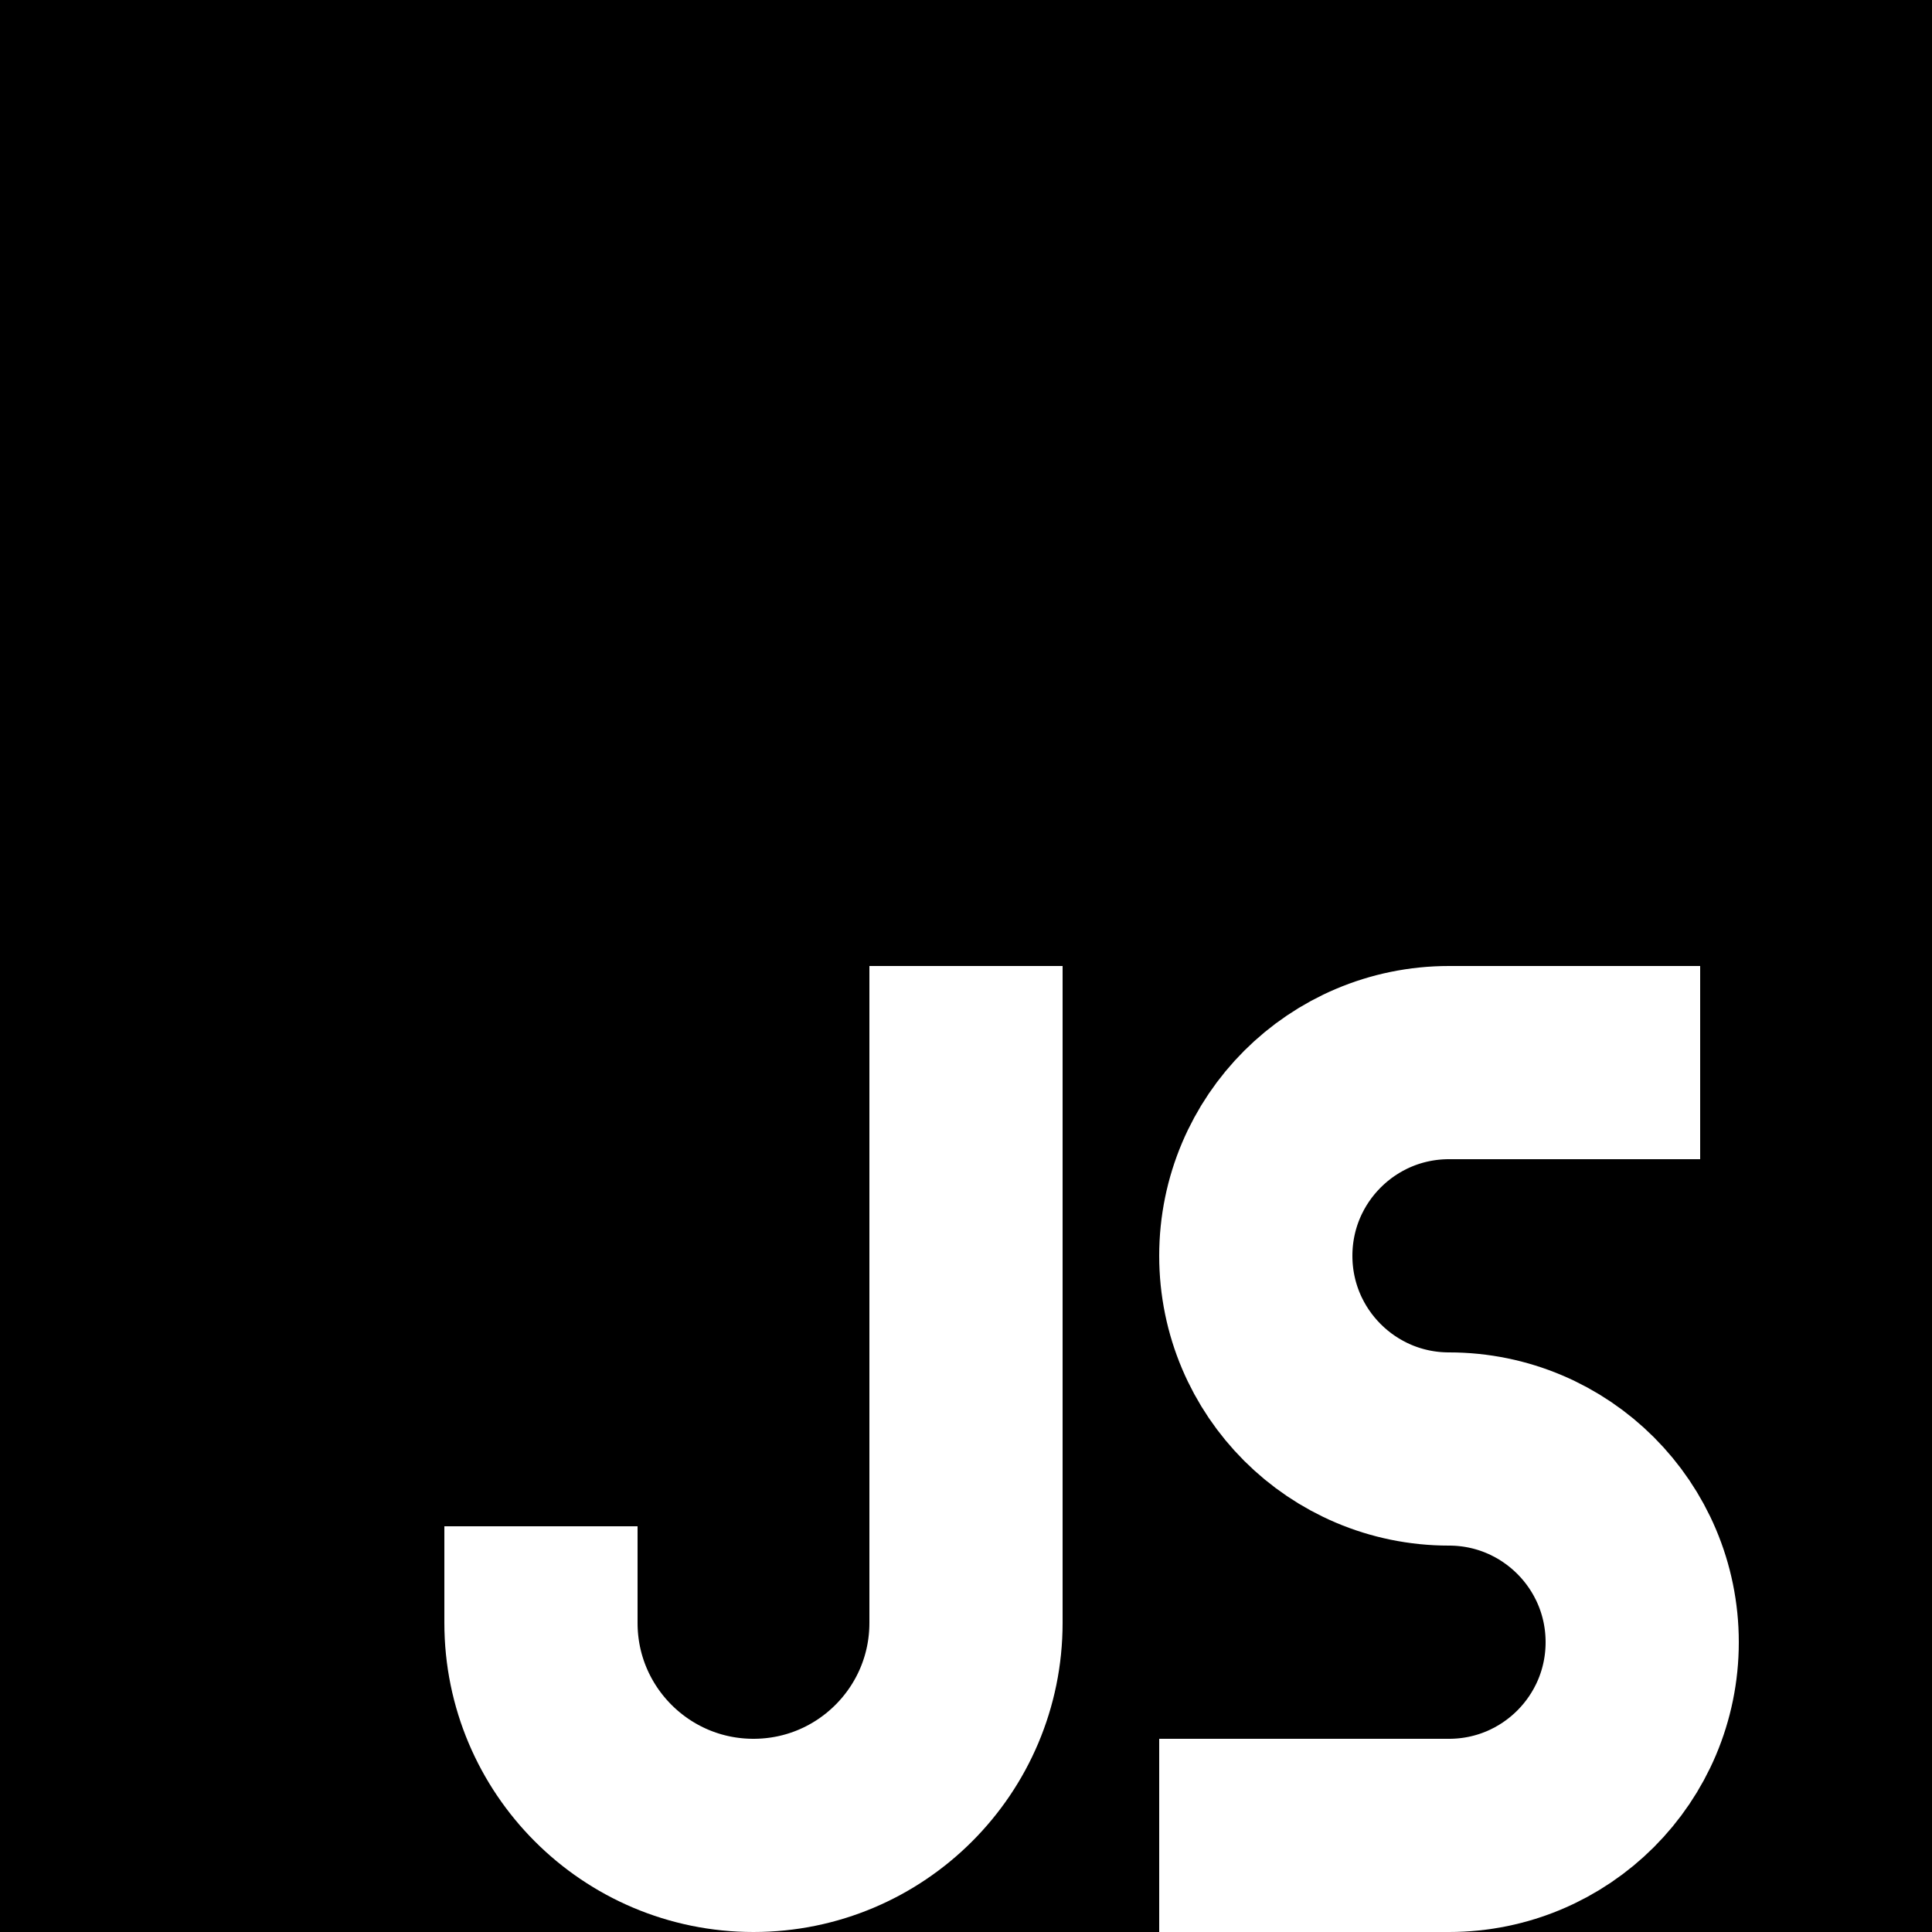
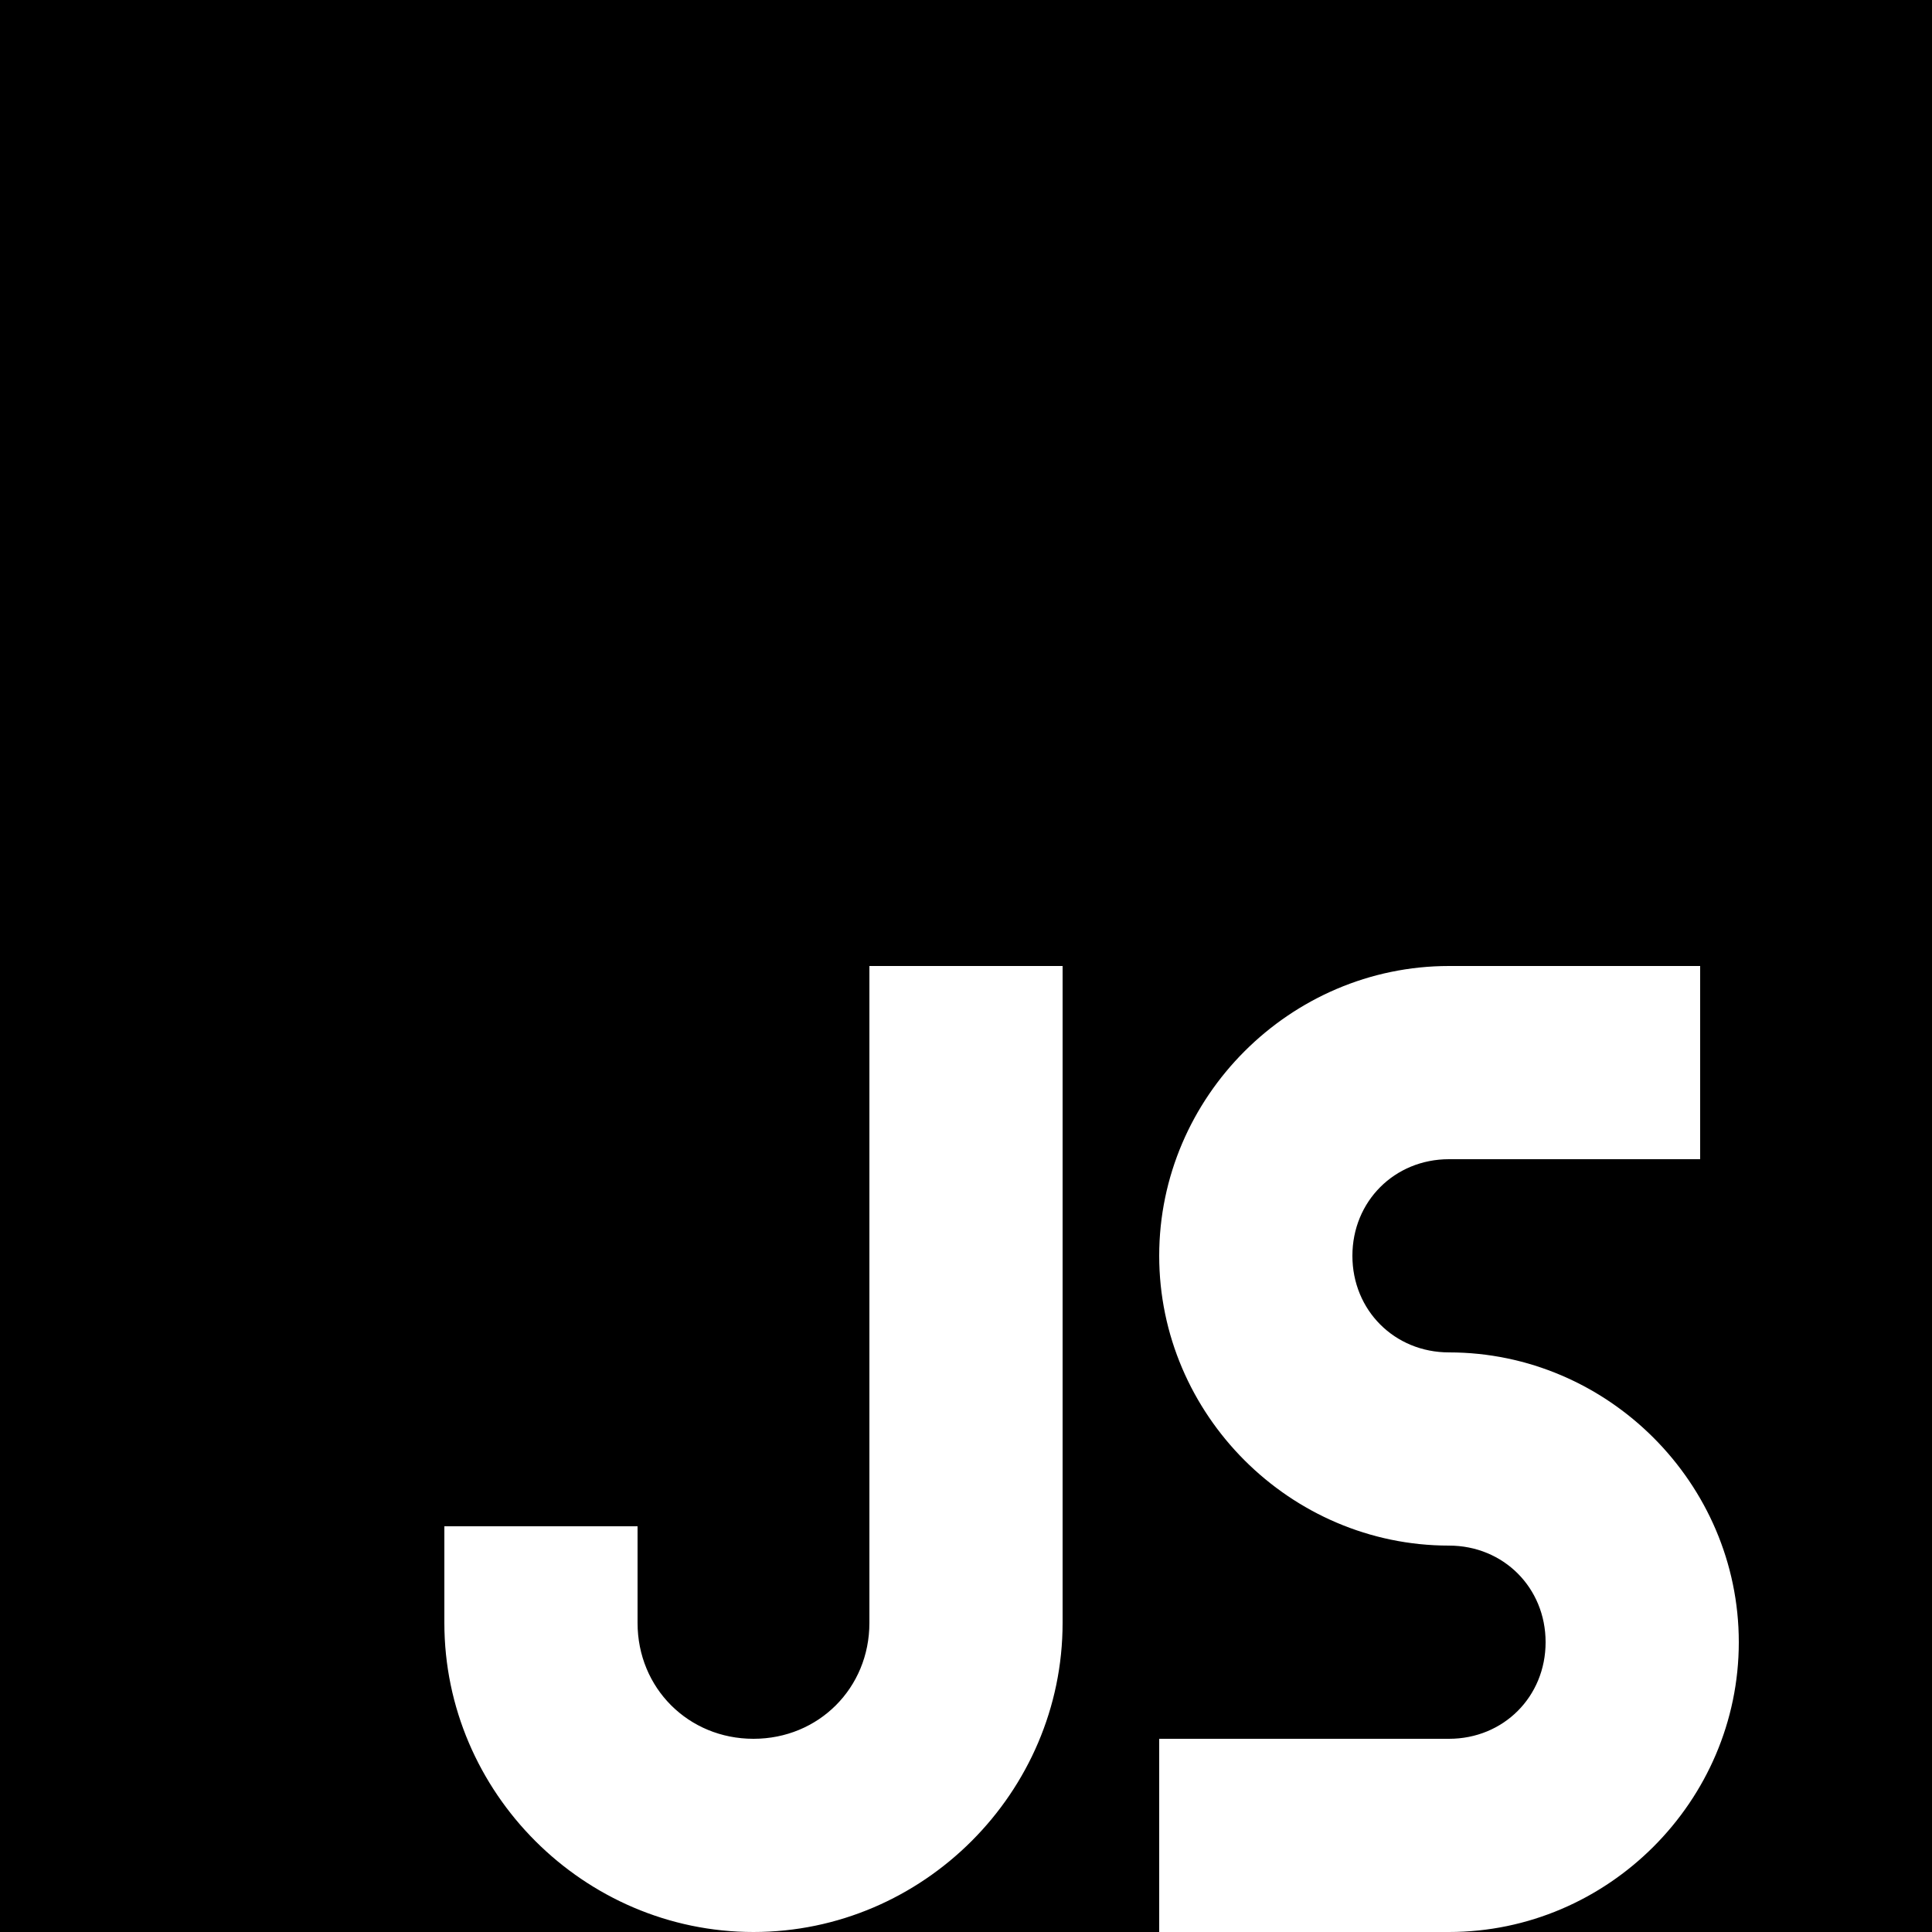
<svg xmlns="http://www.w3.org/2000/svg" viewBox="-50 -50 100 100">
-   <defs>
-     <mask id="js--mask">
-       <rect fill="hsl(0, 0%, 100%)" x="-50" y="-50" width="100" height="100" />
-       <g fill="none" stroke="hsl(0, 0%, 0%)" stroke-width="10" stroke-linecap="square">
-         <path d="M 0 5 v 29 a 11 11 0 0 1 -22 0" />
-         <path d="M 33 5 h -8 a 10 10 0 0 0 0 20 10 10 0 0 1 0 20 h -10" />
-       </g>
-     </mask>
-   </defs>
-   <g fill="currentColor">
-     <rect mask="url(#js--mask)" x="-50" y="-50" width="100" height="100" />
-   </g>
+   <path d="M-50-50V50h39c-8.777 0-16-7.223-16-16v-5h10v5c0 3.373 2.627 6 6 6s6-2.627 6-6V0H5v34c0 8.777-7.223 16-16 16h21V40h15c2.82 0 5-2.18 5-5s-2.18-5-5-5c-8.225 0-15-6.775-15-15S16.775 0 25 0h13v10H25c-2.82 0-5 2.18-5 5s2.18 5 5 5c8.225 0 15 6.775 15 15s-6.775 15-15 15h25V-50H-50z" />
</svg>
